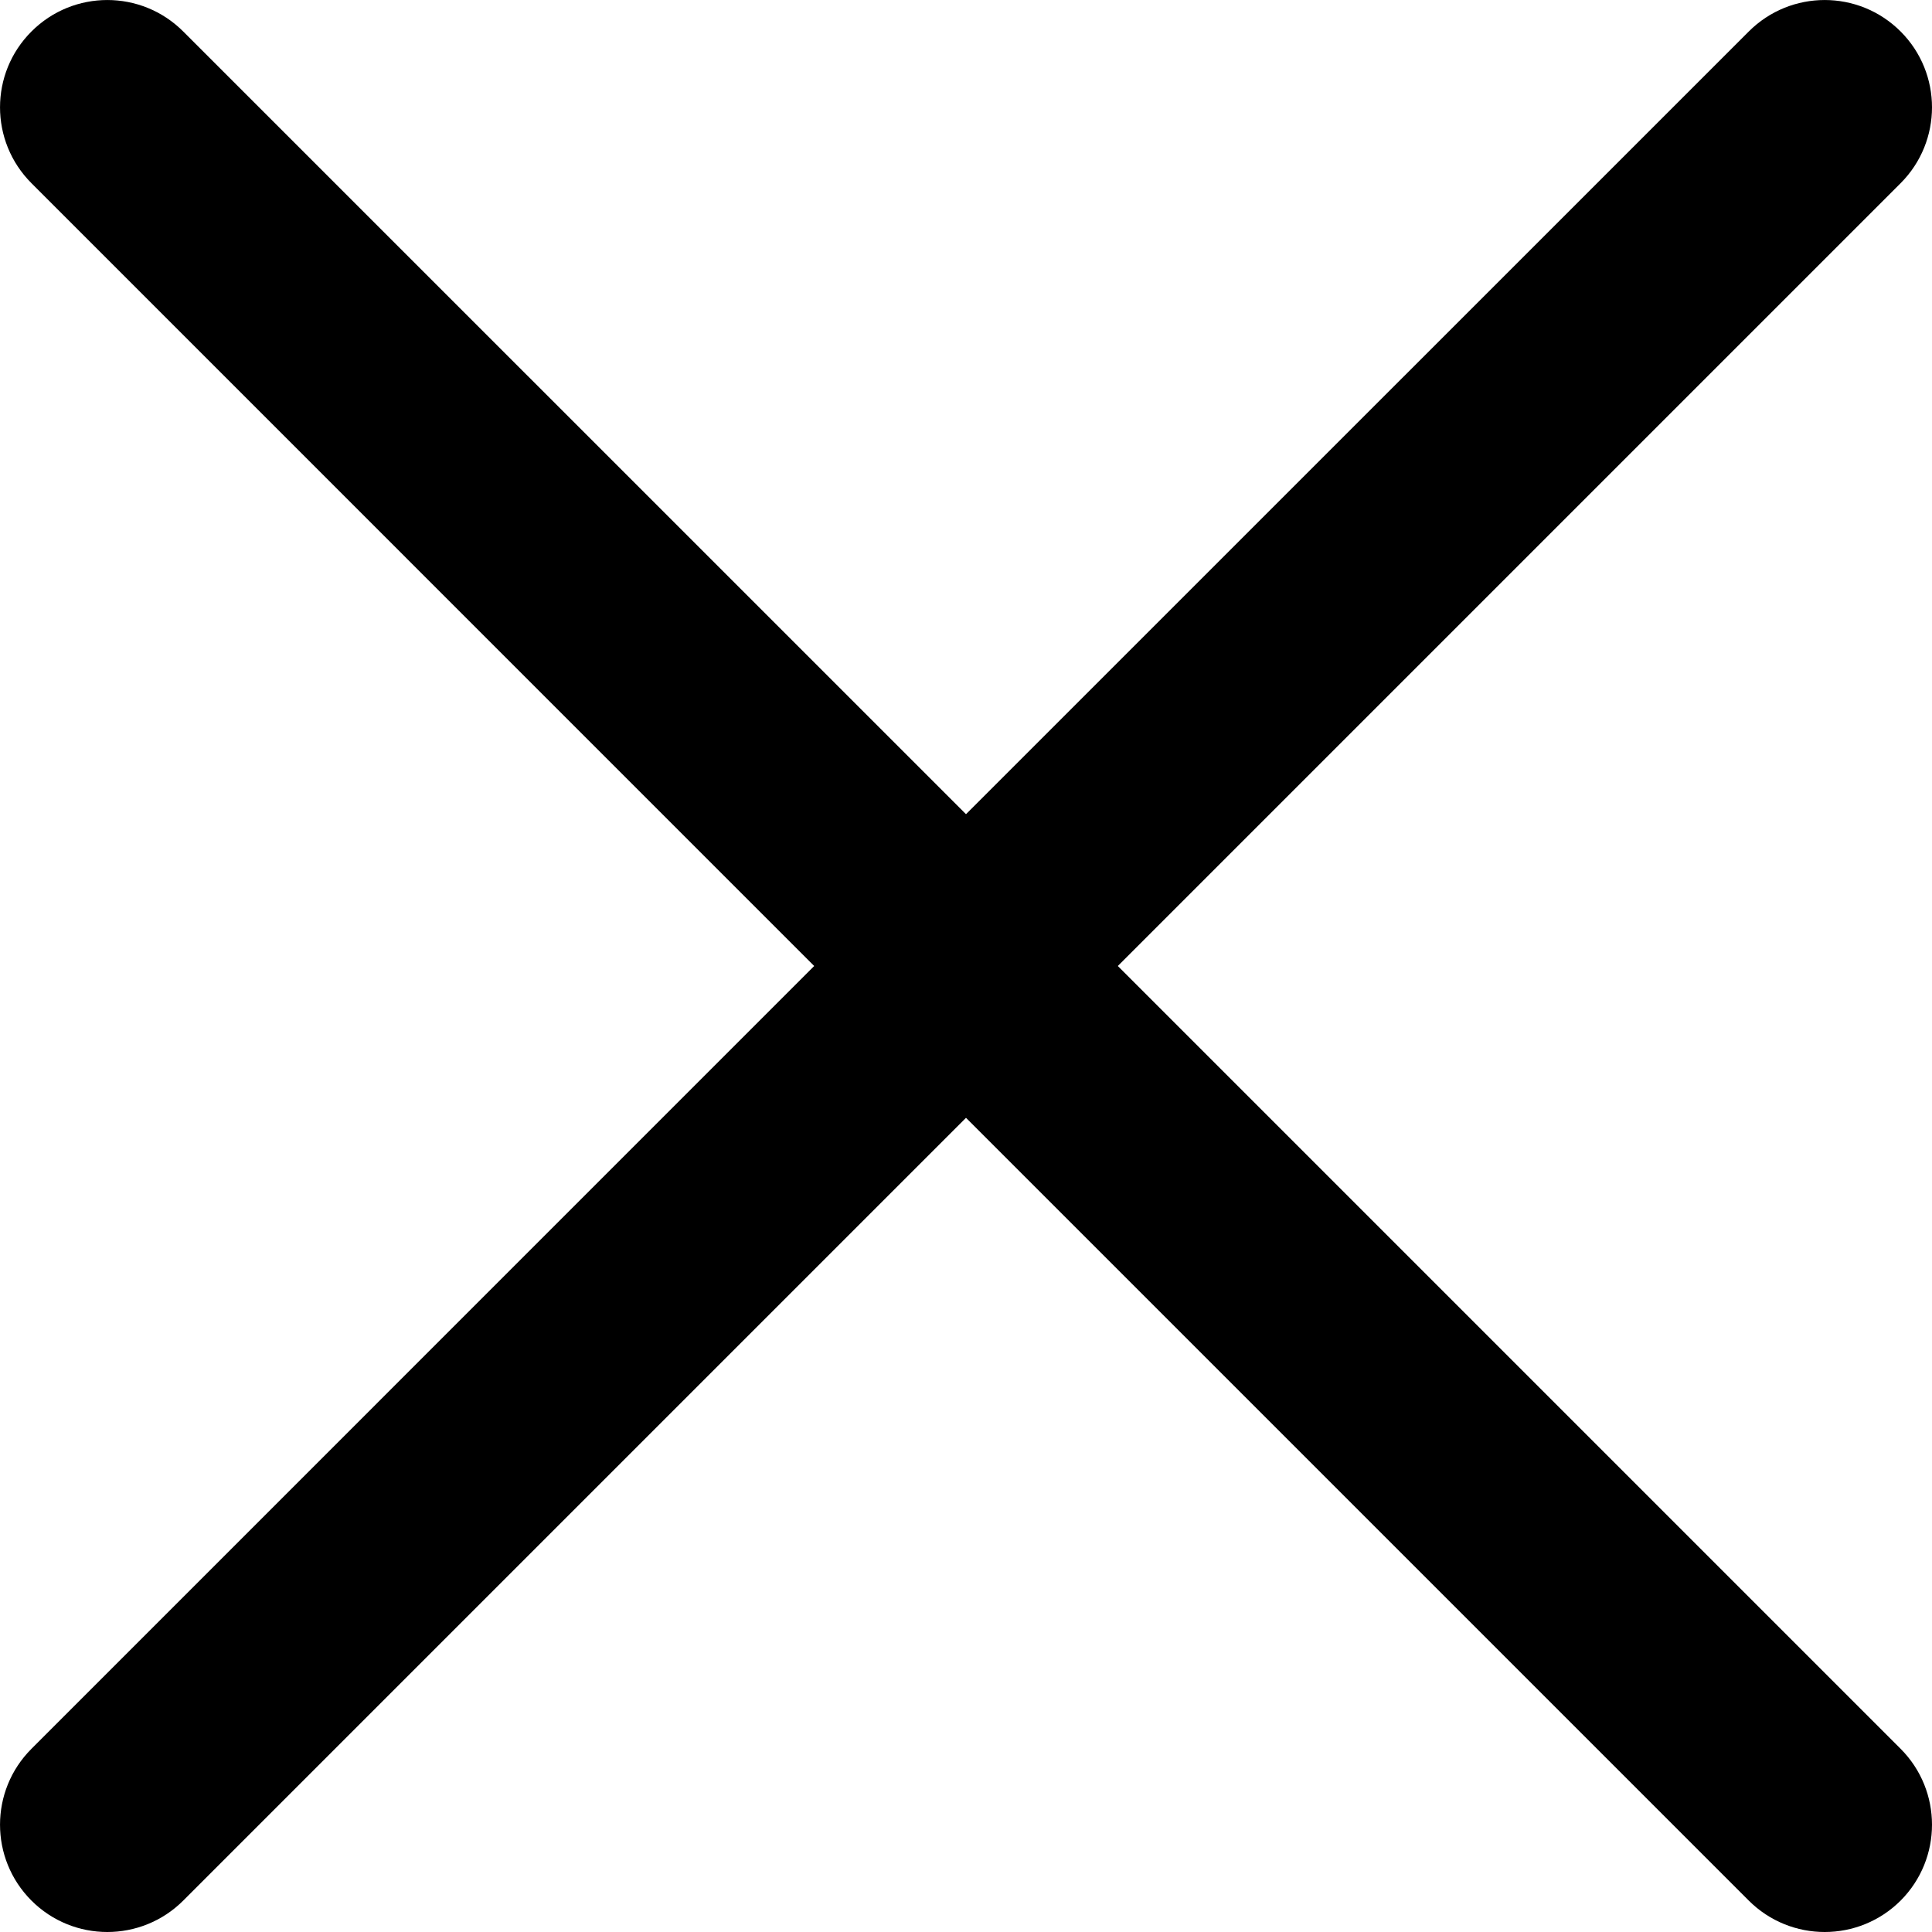
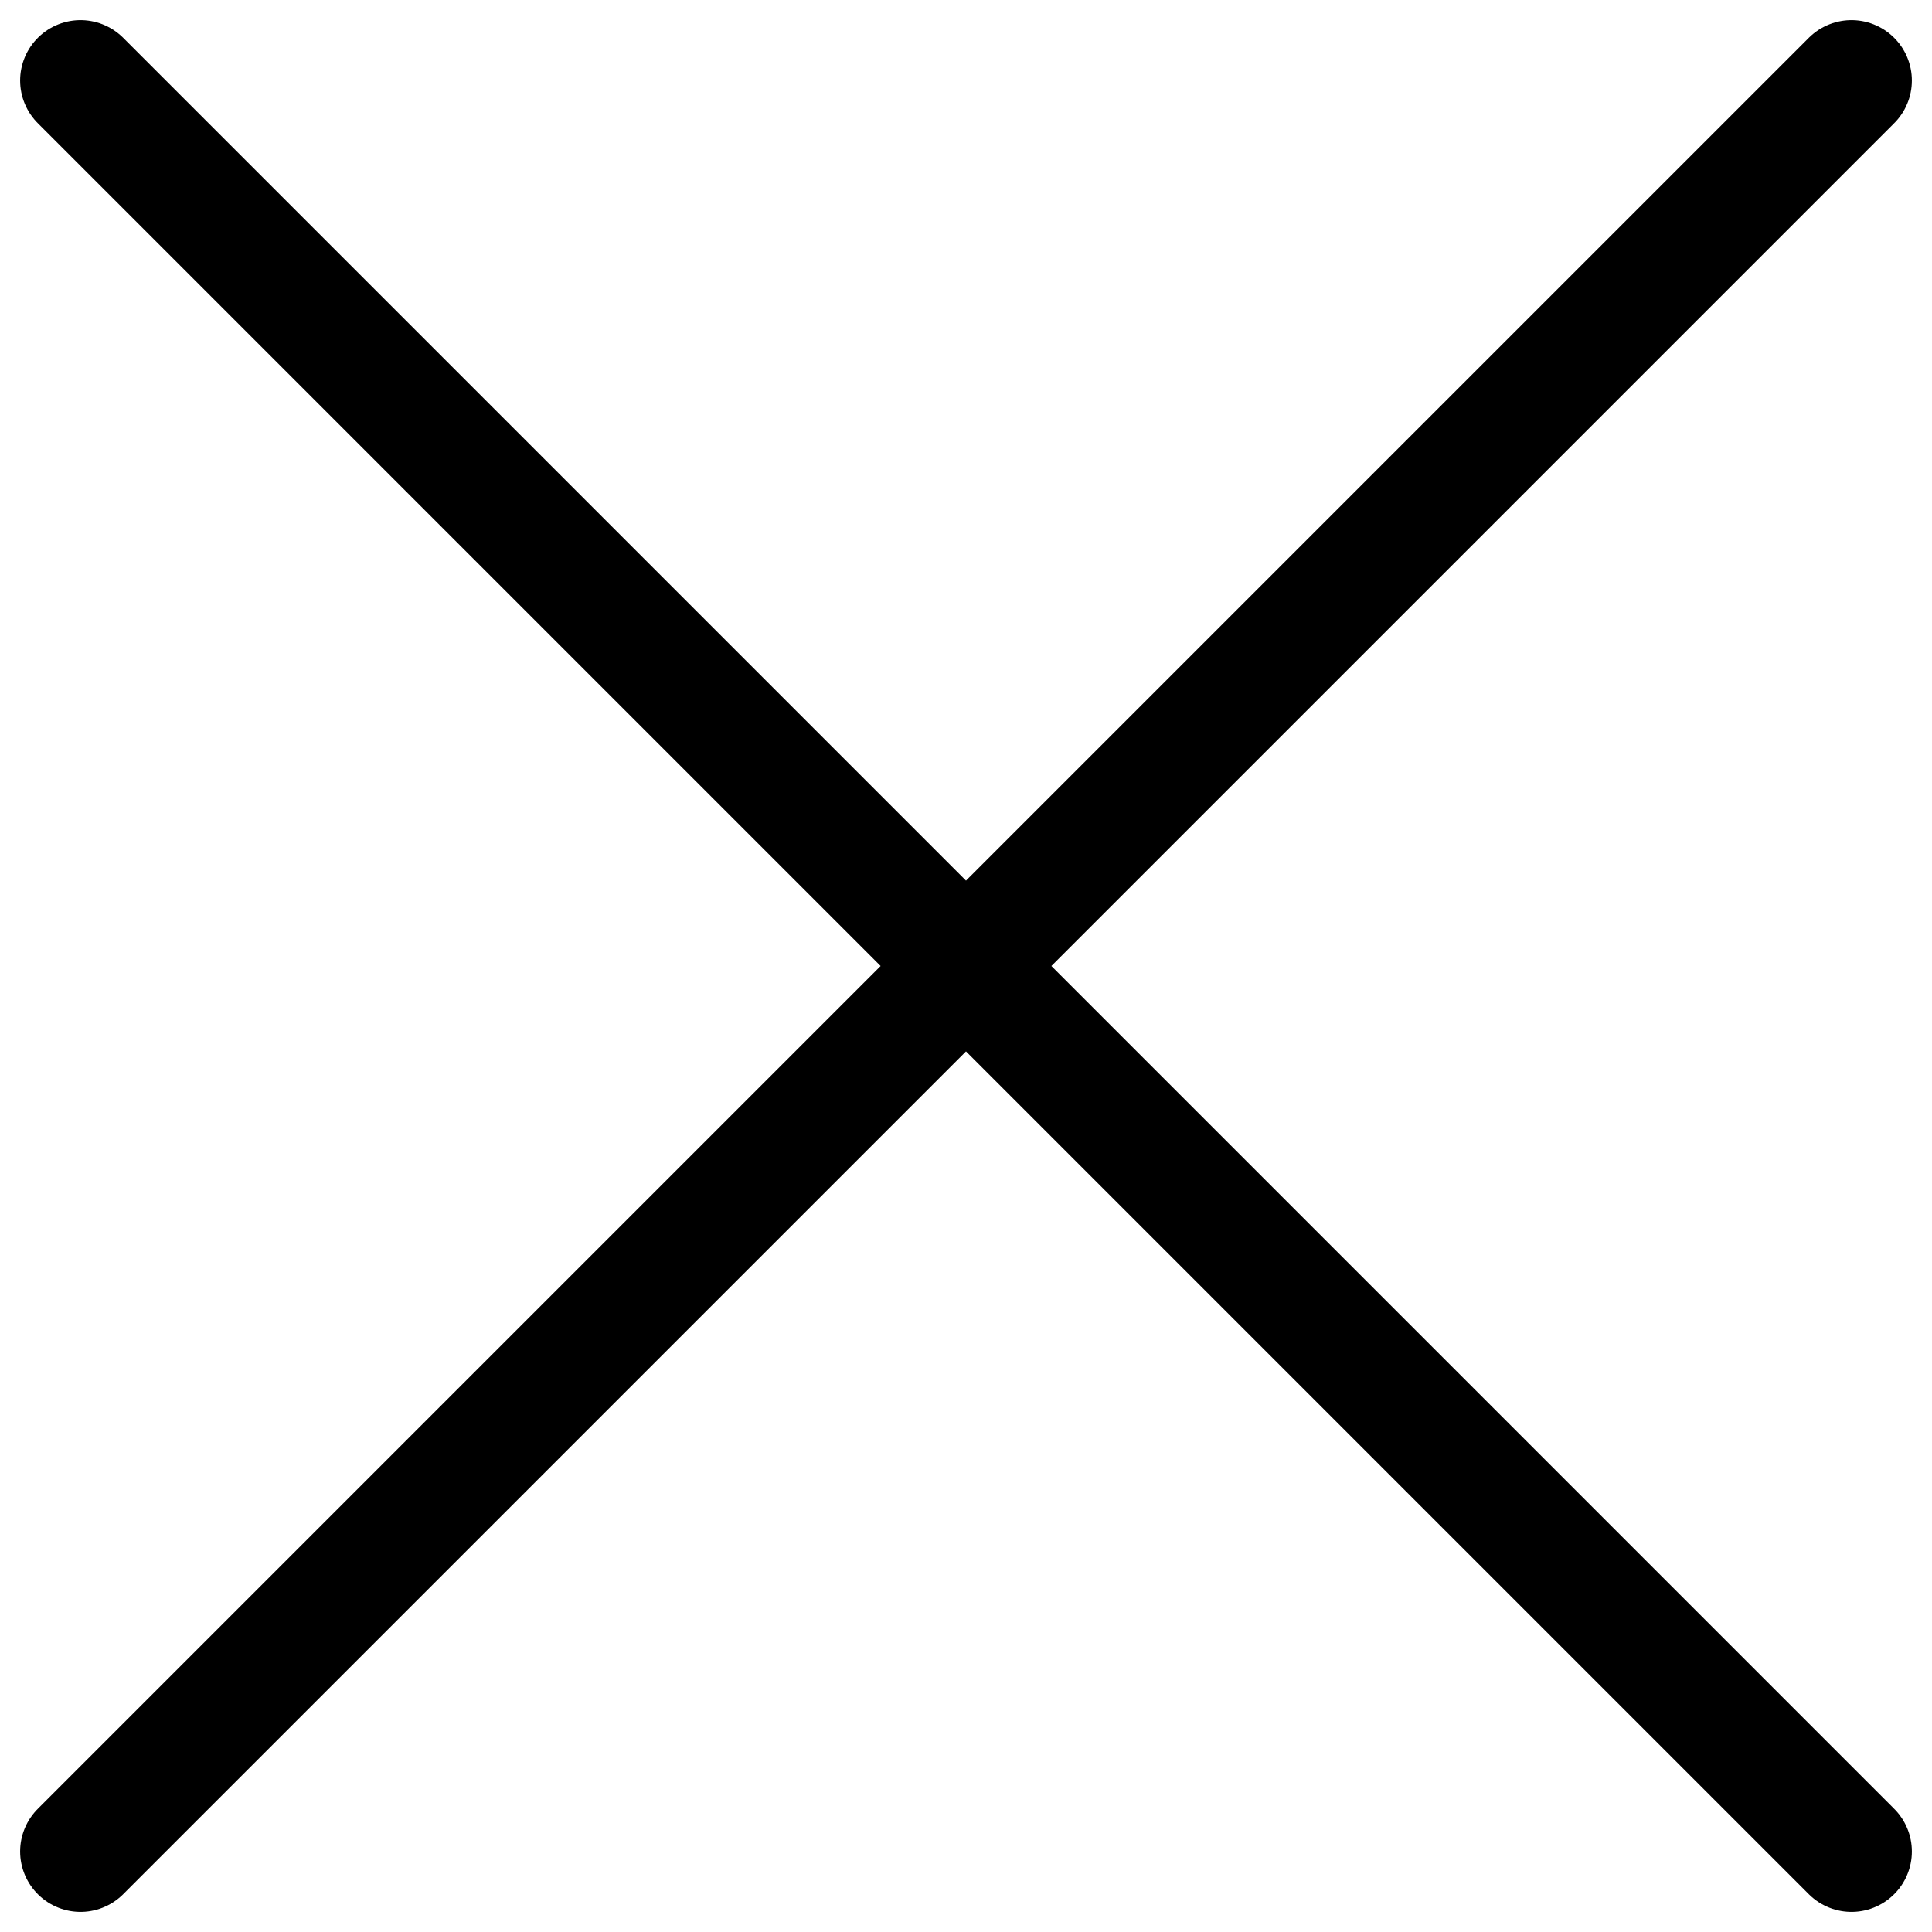
<svg xmlns="http://www.w3.org/2000/svg" width="24" height="24" viewBox="0 0 24 24">
-   <path fill-rule="evenodd" clip-rule="evenodd" d="M0.391 0.391C0.911 -0.13 1.755 -0.13 2.276 0.391L12 10.114L21.724 0.391C22.245 -0.13 23.089 -0.13 23.61 0.391C24.13 0.911 24.13 1.755 23.61 2.276L13.886 12L23.61 21.724C24.13 22.245 24.13 23.089 23.61 23.61C23.089 24.13 22.245 24.13 21.724 23.61L12 13.886L2.276 23.61C1.755 24.13 0.911 24.13 0.391 23.61C-0.13 23.089 -0.13 22.245 0.391 21.724L10.114 12L0.391 2.276C-0.13 1.755 -0.13 0.911 0.391 0.391Z" fill="currentColor" />
+   <path d="M23 1L1 23M1 1L23 23" stroke="currentColor" stroke-width="1.5" stroke-linecap="round" stroke-linejoin="round" />
</svg>
